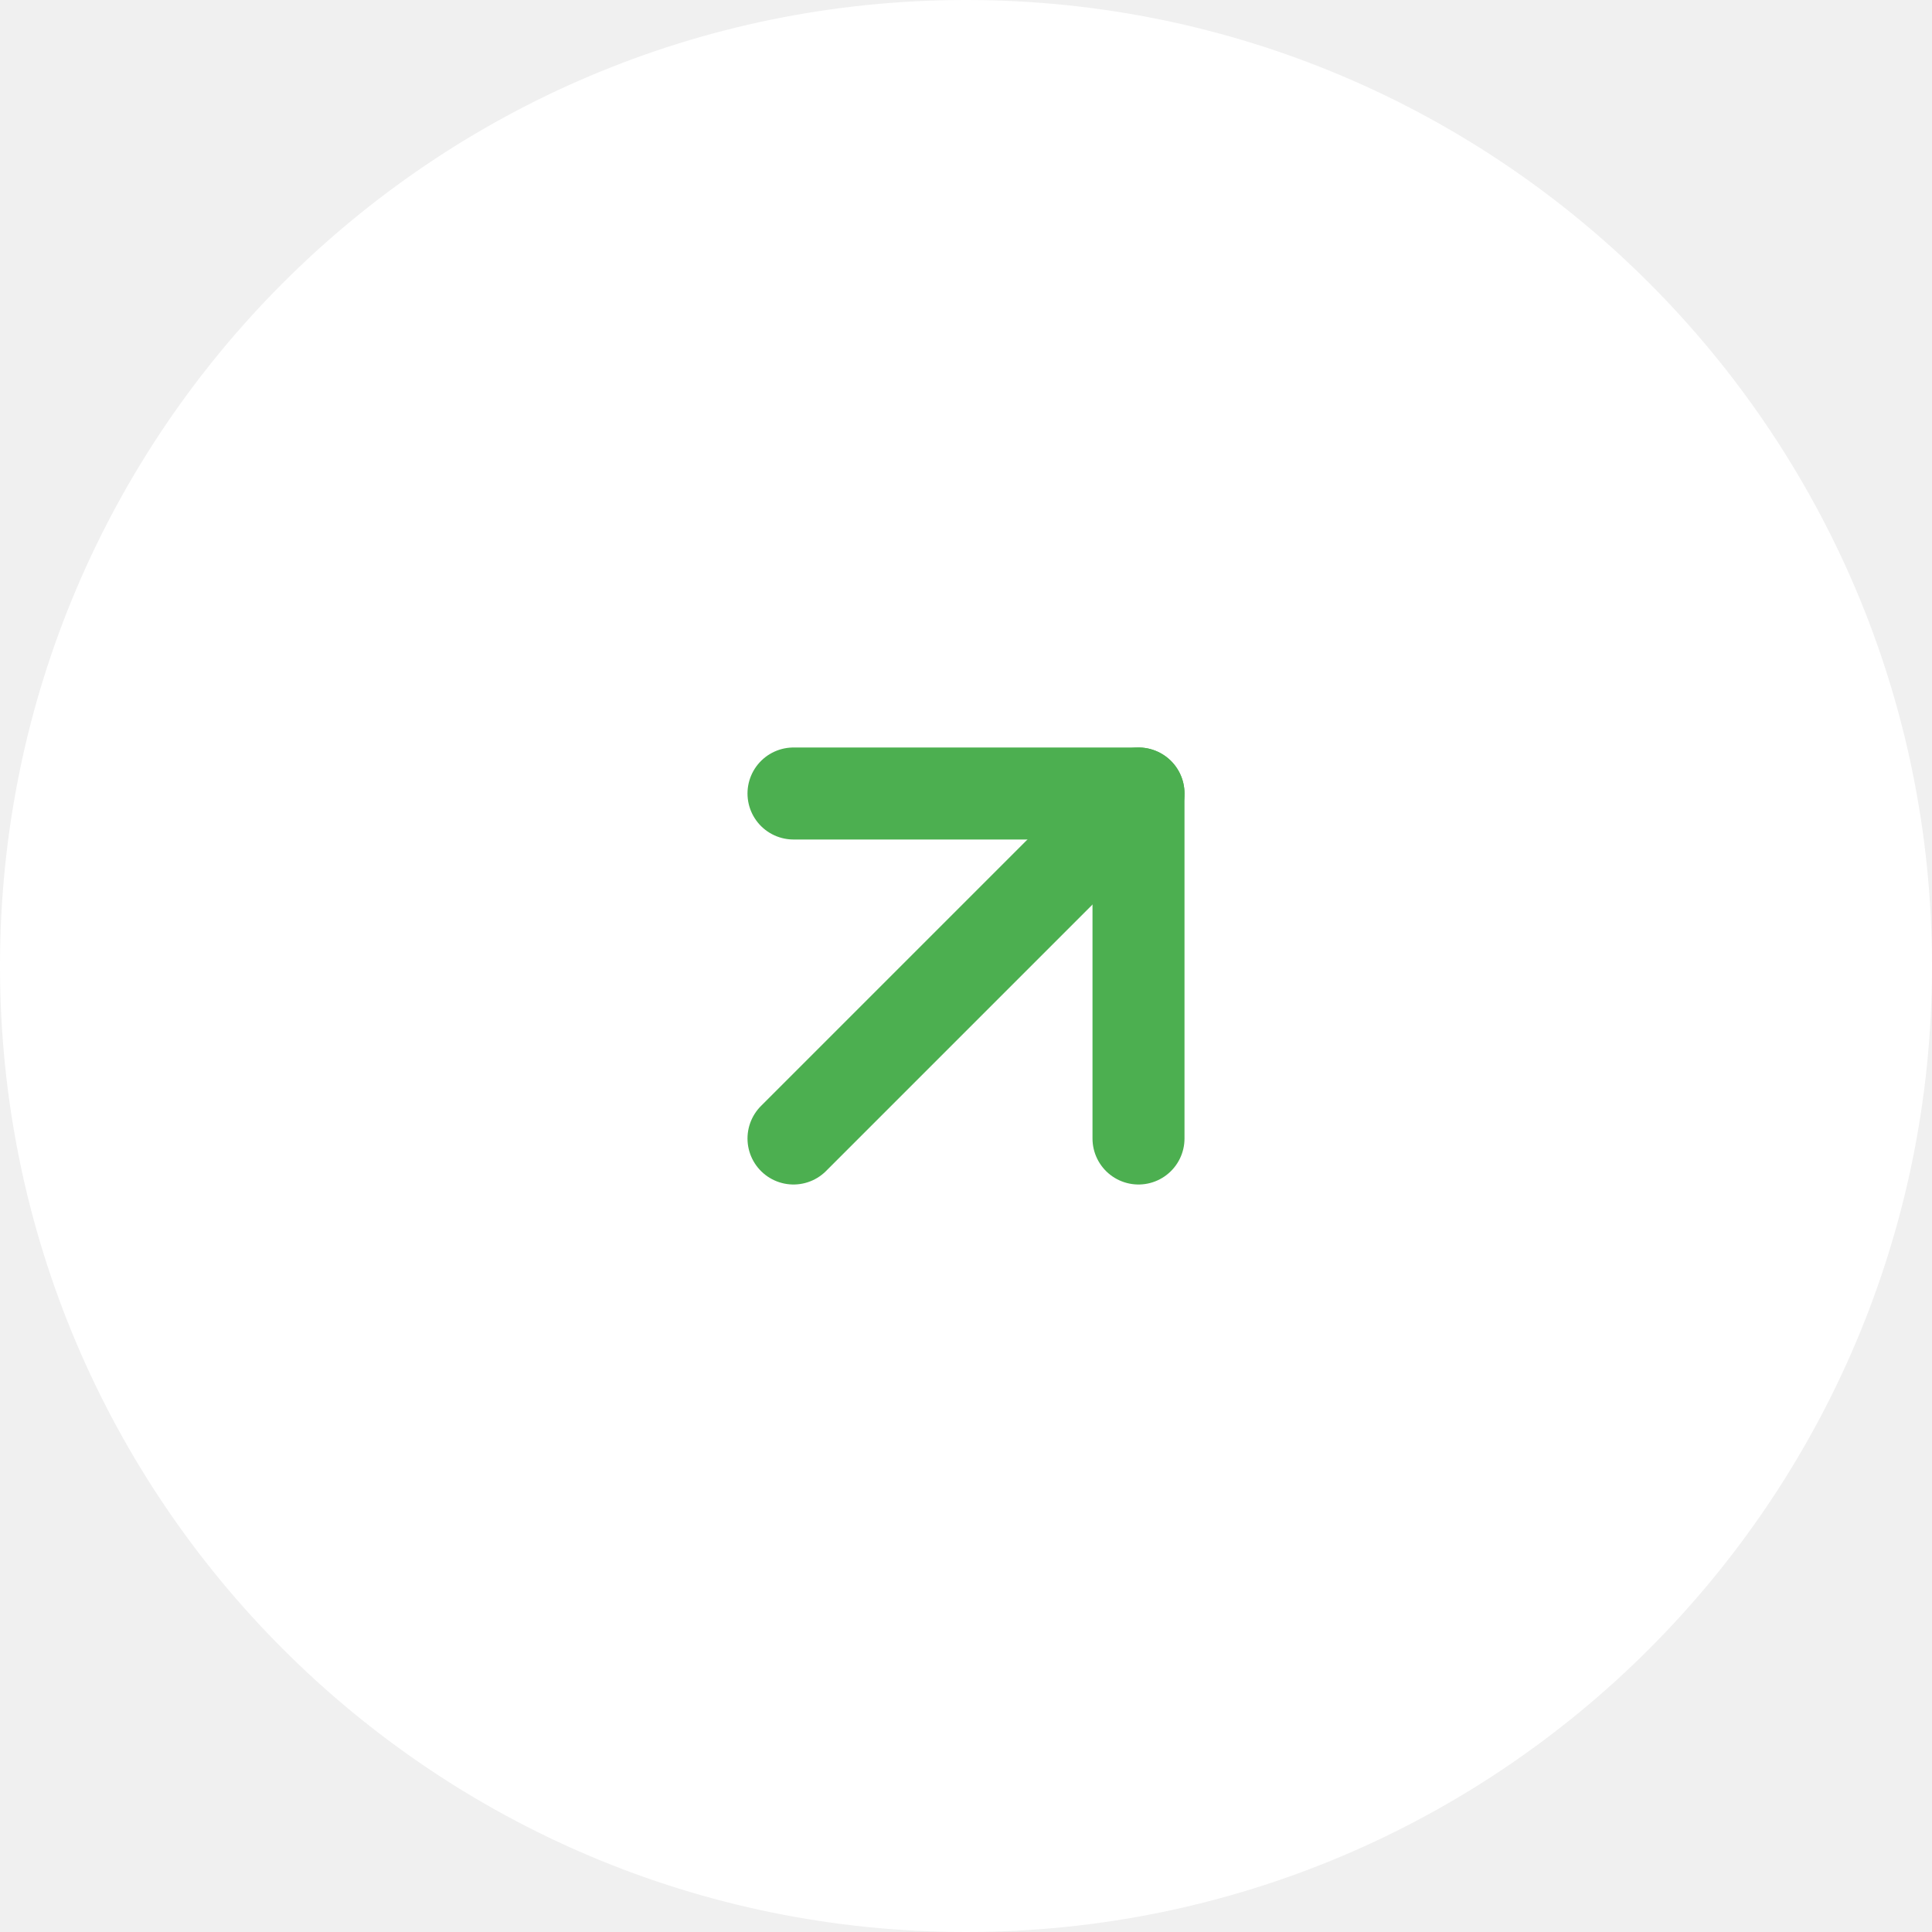
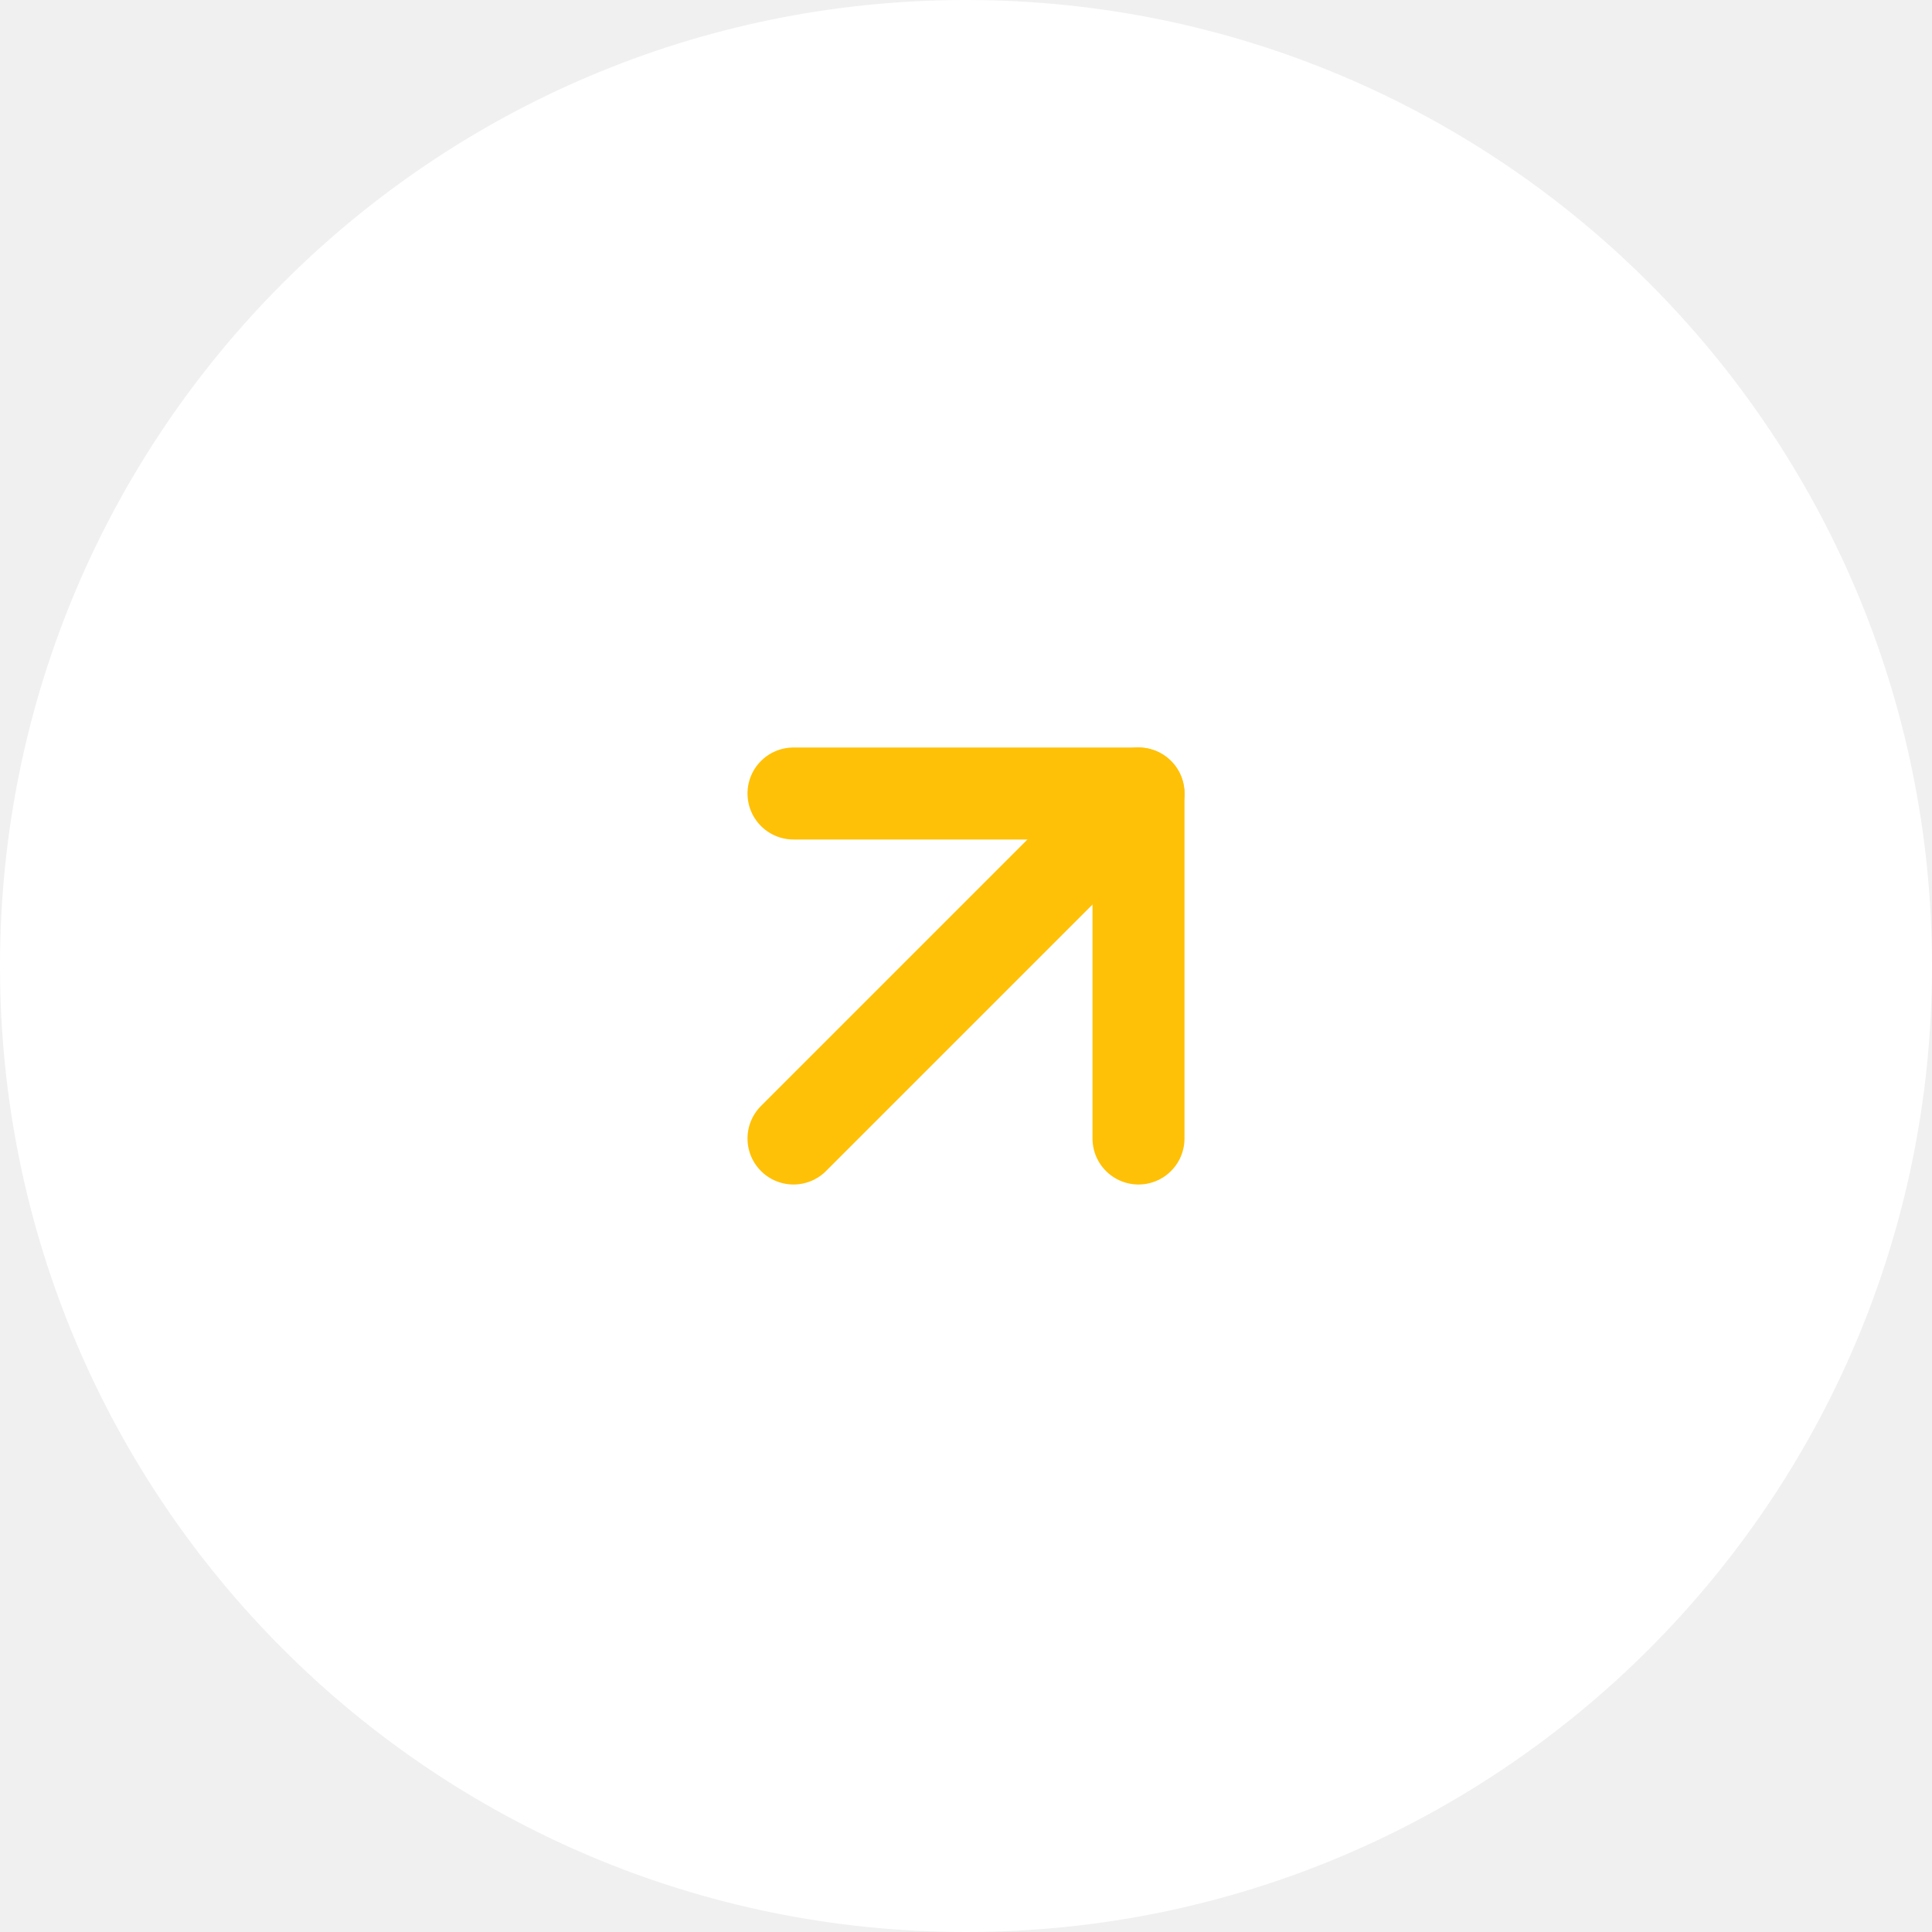
<svg xmlns="http://www.w3.org/2000/svg" width="42" height="42" viewBox="0 0 42 42" fill="none">
  <rect width="42" height="42" rx="21" fill="white" />
-   <path d="M17.25 24.75L24.75 17.25" stroke="#4CAF50" stroke-width="2" stroke-linecap="round" stroke-linejoin="round" />
-   <path d="M17.25 17.25H24.75V24.75" stroke="#4CAF50" stroke-width="2" stroke-linecap="round" stroke-linejoin="round" />
+   <path d="M17.25 24.75L24.75 17.25" stroke="#FFC107" stroke-width="2" stroke-linecap="round" stroke-linejoin="round" />
+   <path d="M17.25 17.25H24.75V24.75" stroke="#FFC107" stroke-width="2" stroke-linecap="round" stroke-linejoin="round" />
</svg>
